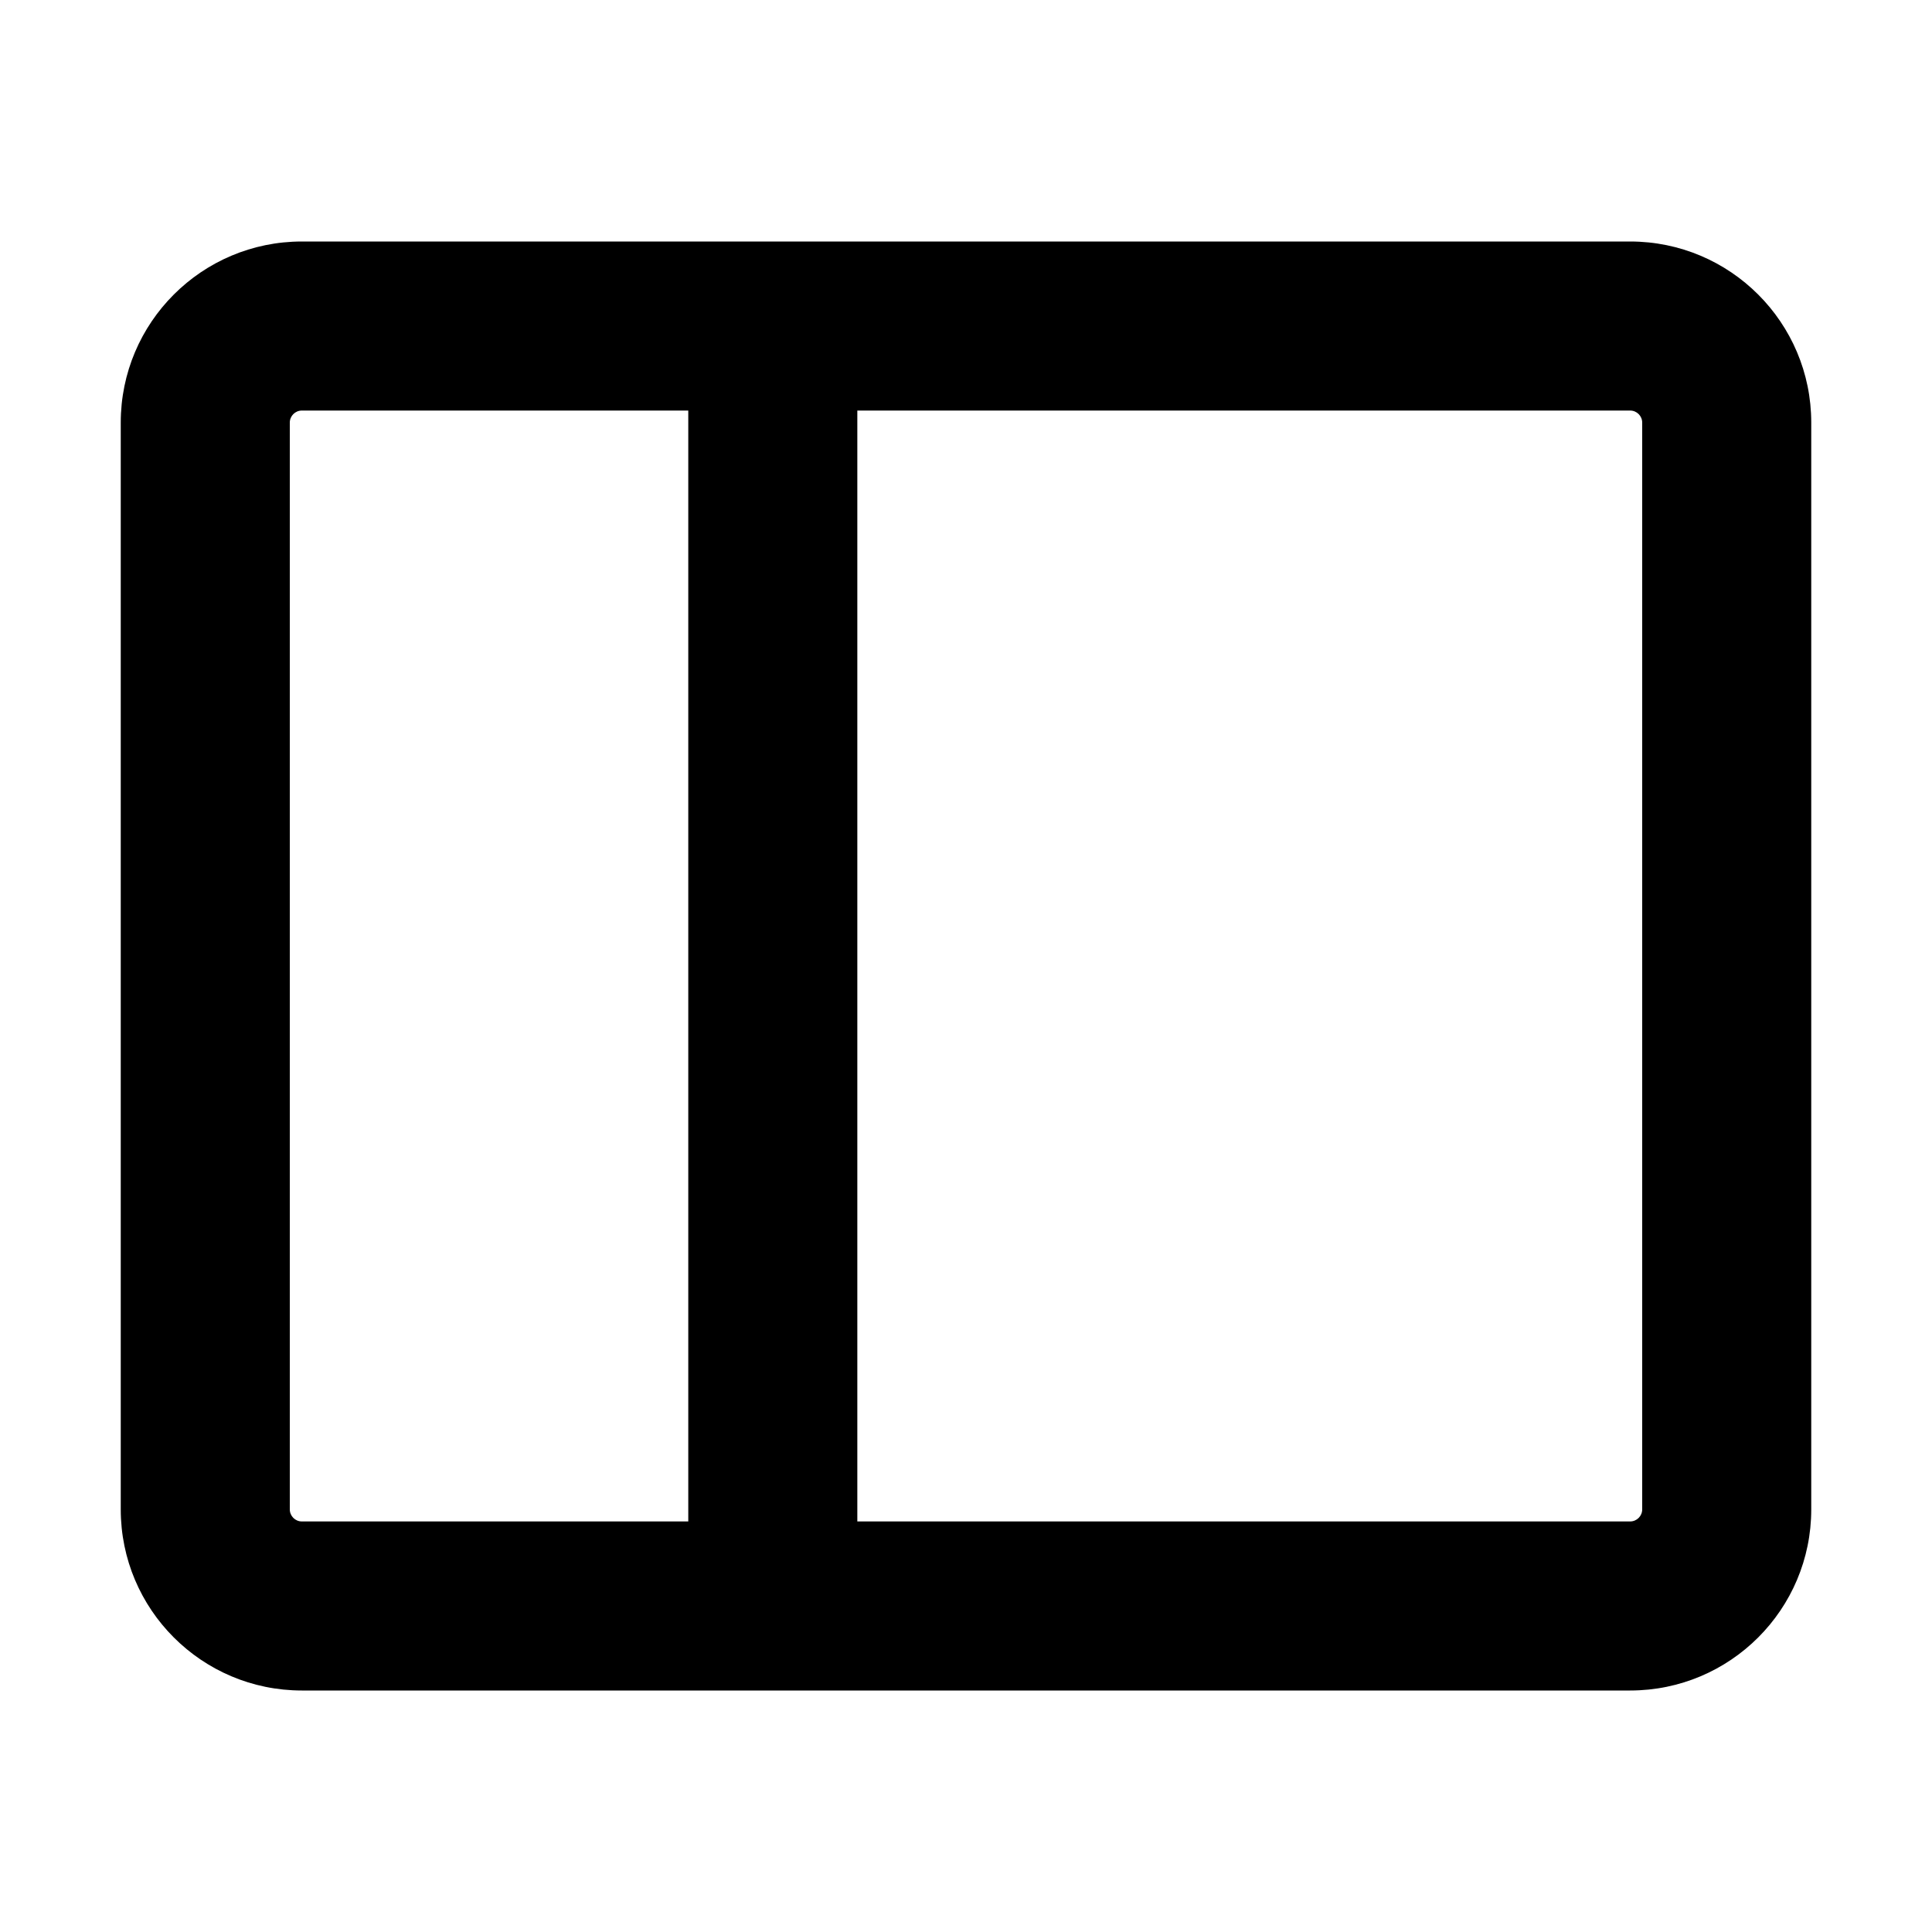
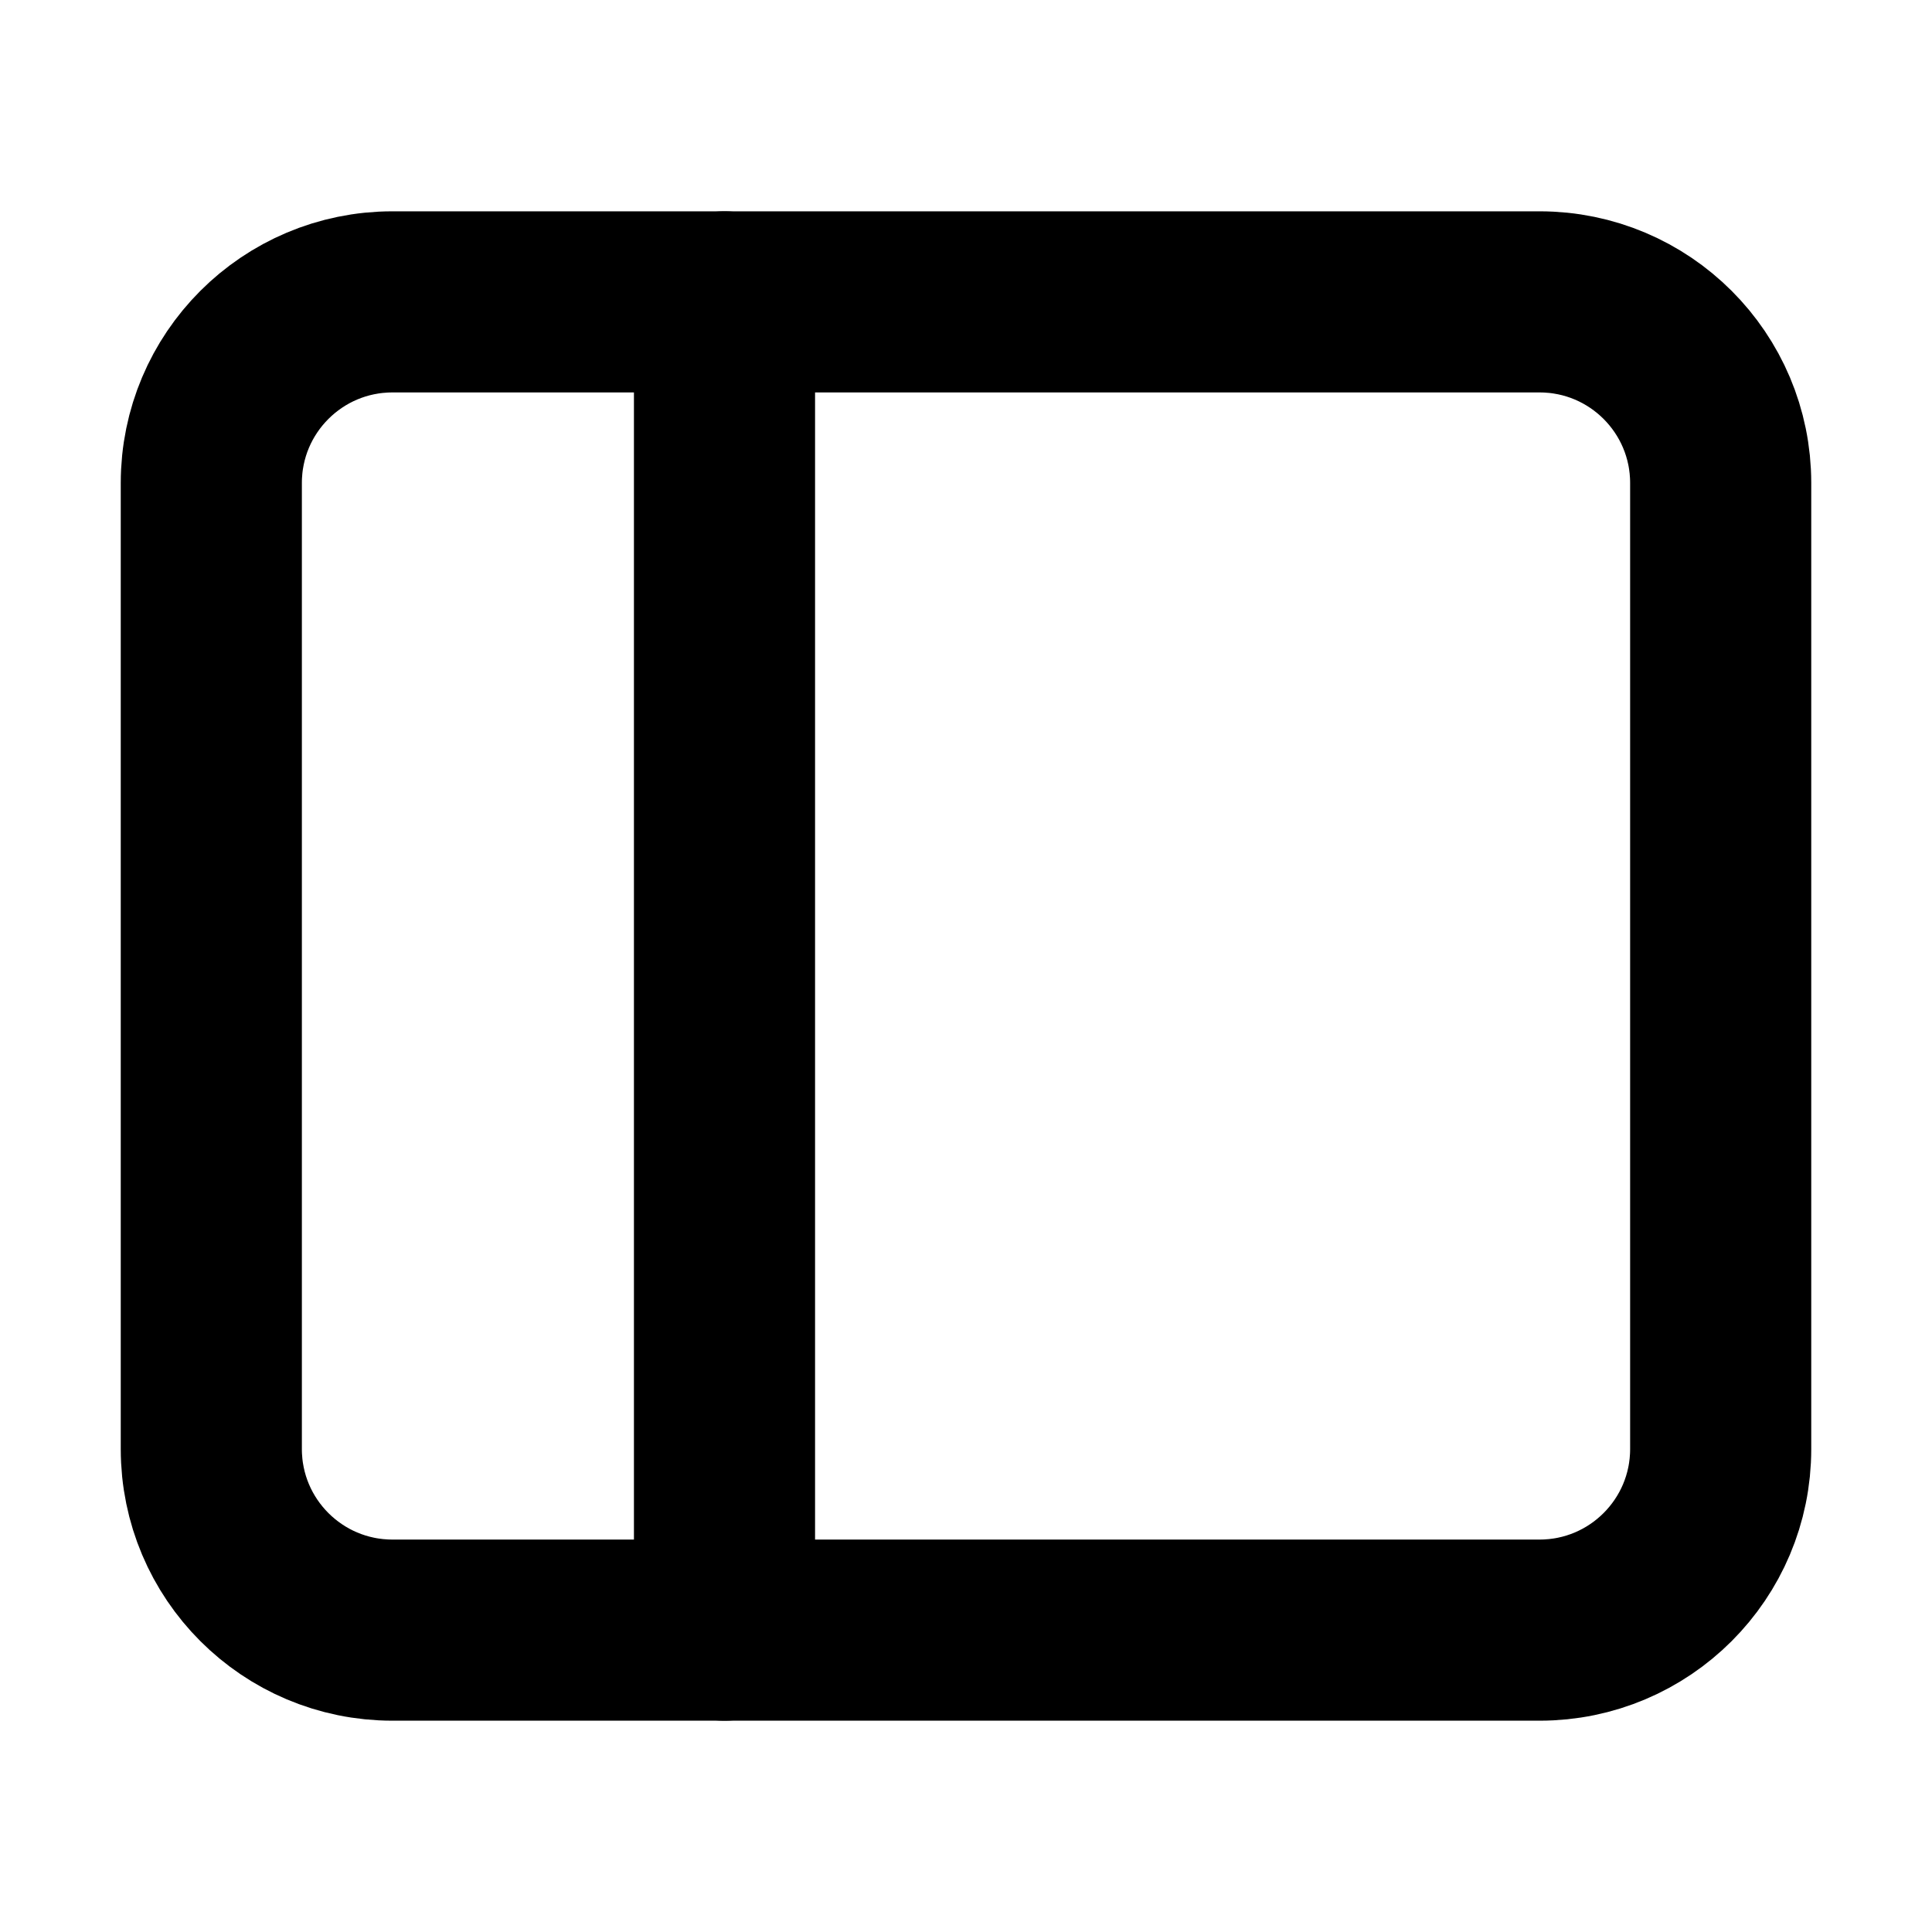
- <svg xmlns="http://www.w3.org/2000/svg" viewBox="0 0 16 16" fill="currentColor" aria-hidden="true">
-   <path d="M2.5 2A1.5 1.5 0 0 0 1 3.5v9A1.5 1.5 0 0 0 2.5 14h11a1.5 1.5 0 0 0 1.5-1.5v-9A1.5 1.5 0 0 0 13.5 2h-11Zm0 1.4h3.2v9.2H2.5a.1.1 0 0 1-.1-.1v-9a.1.1 0 0 1 .1-.1Zm4.6 0h6.4a.1.1 0 0 1 .1.1v9a.1.1 0 0 1-.1.1H7.1V3.4Z" />
+ <svg xmlns="http://www.w3.org/2000/svg" viewBox="0 0 16 16" fill="none" stroke="currentColor" stroke-width="1.5" stroke-linecap="round" stroke-linejoin="round" aria-hidden="true">
+   <rect x="1.75" y="2.5" width="12.5" height="11" rx="1.5" />
+   <path d="M6 2.5v11" />
</svg>
